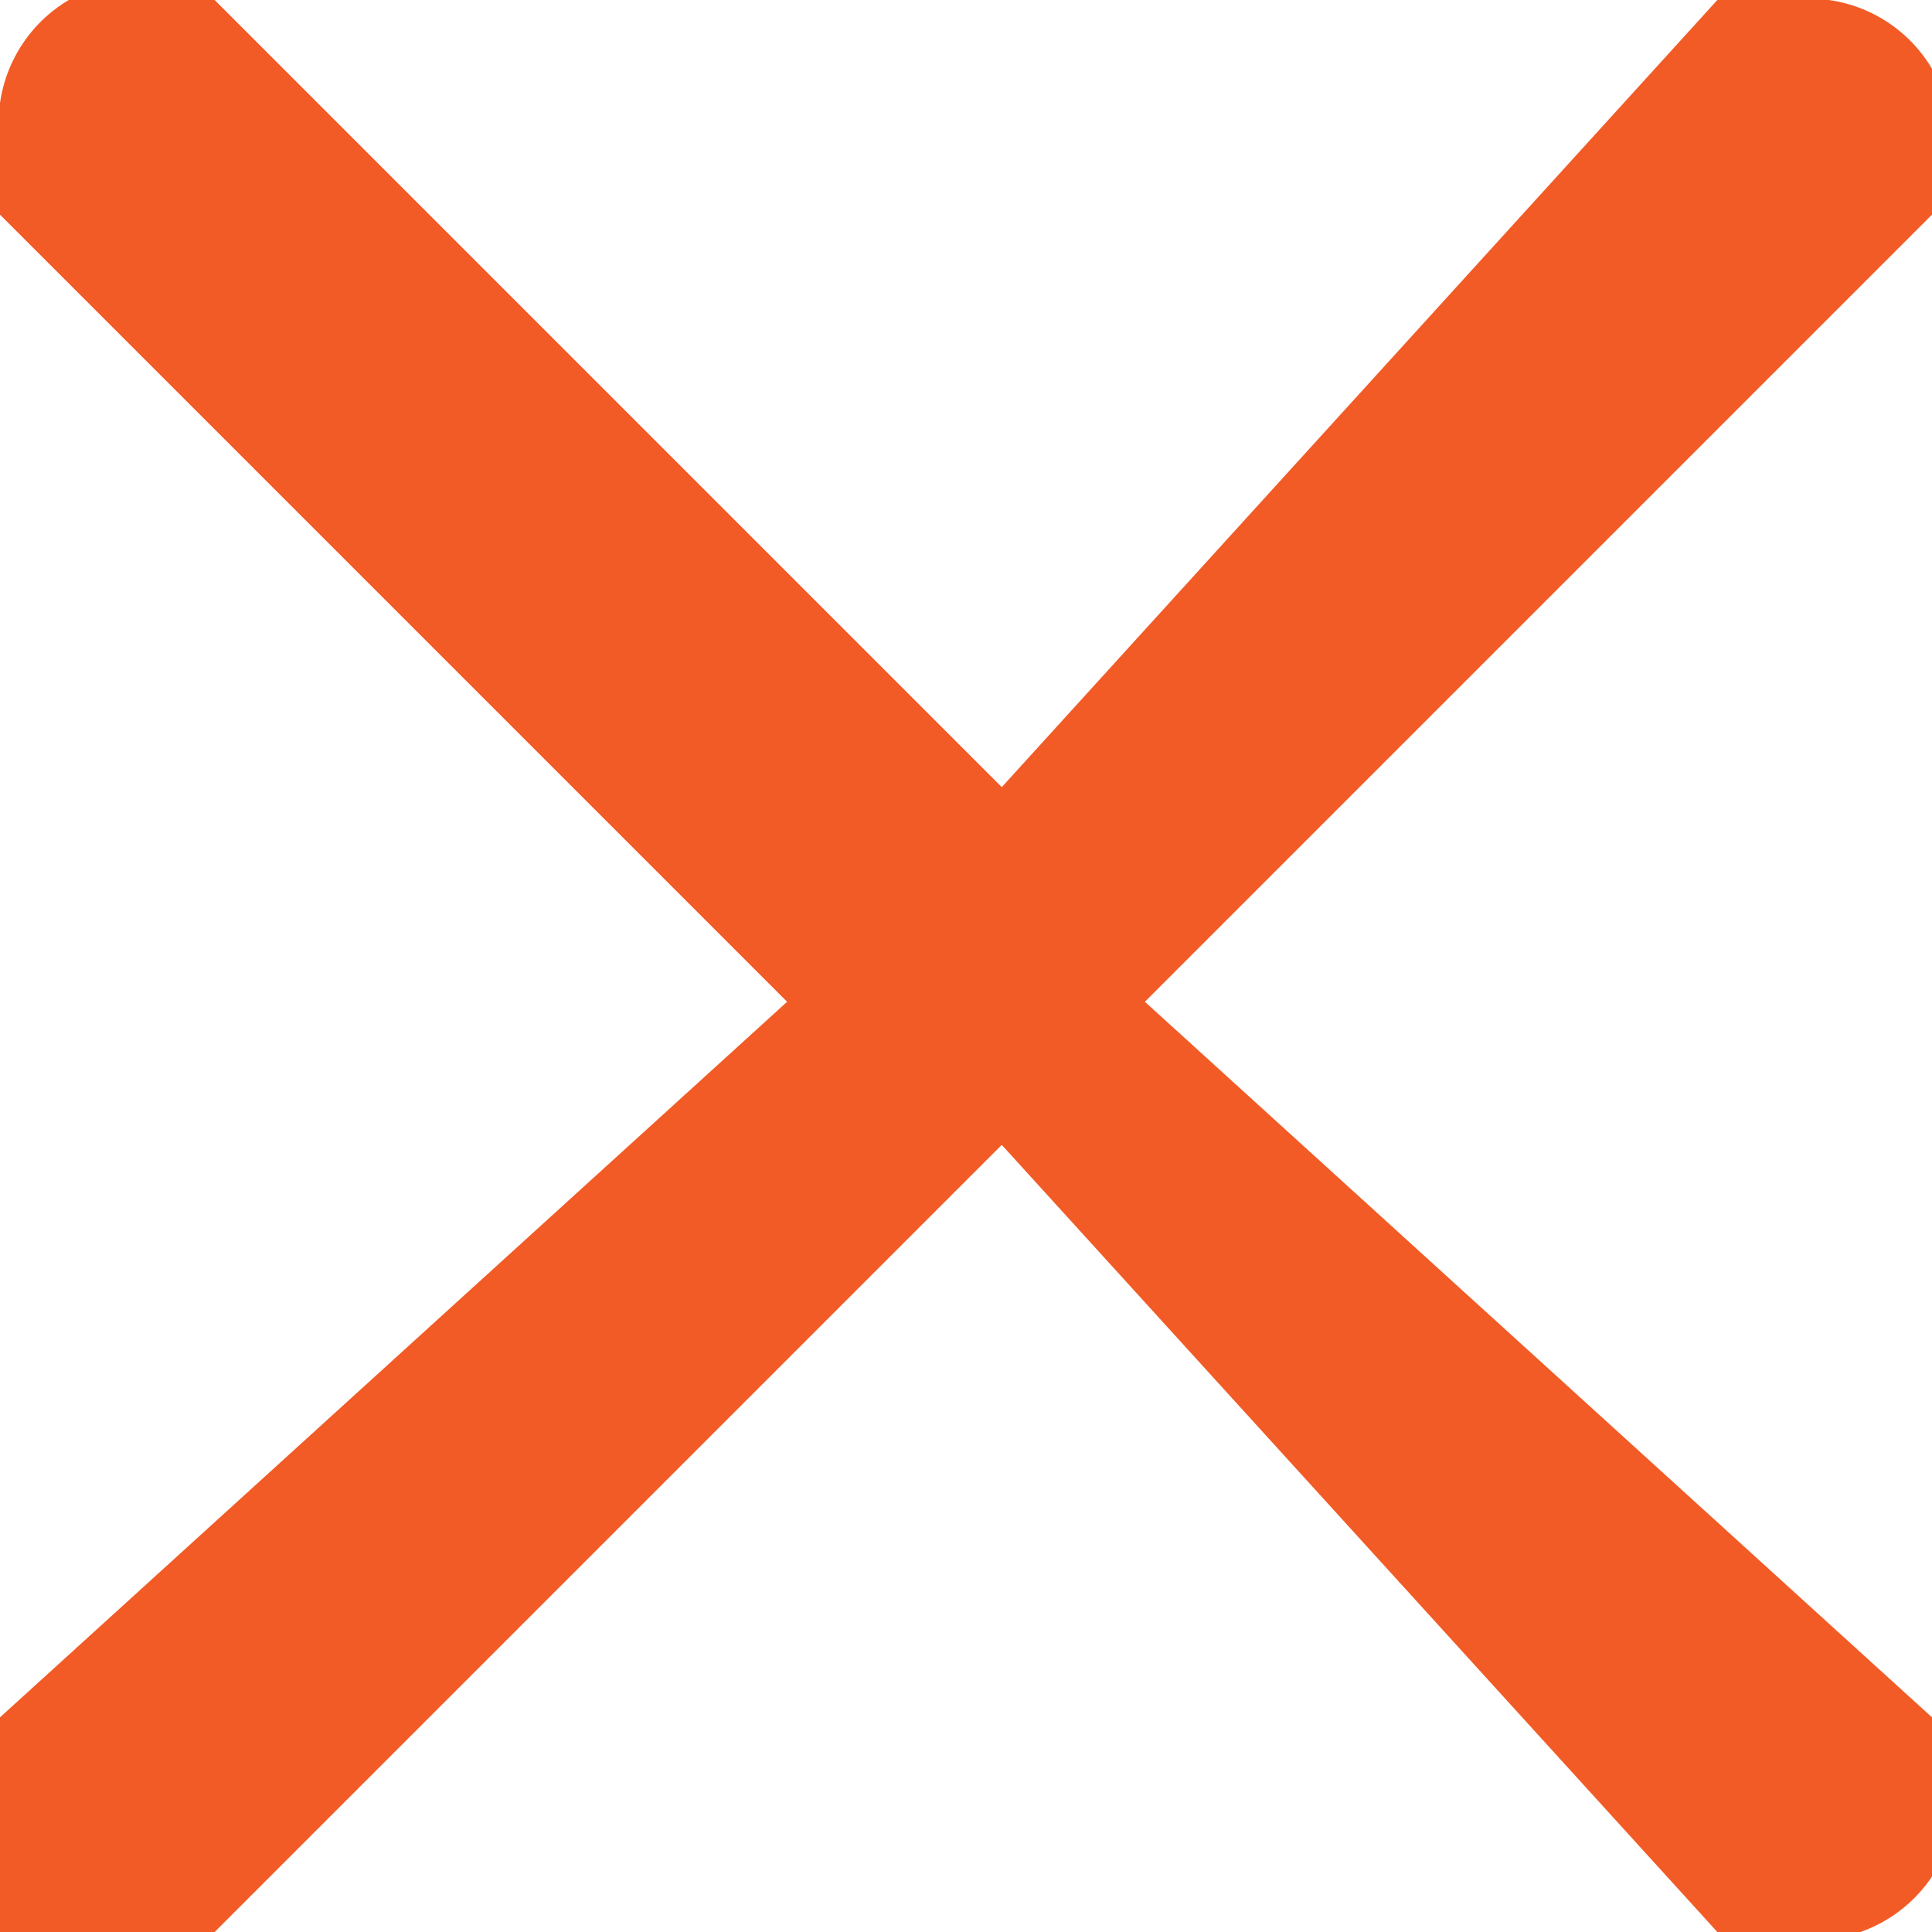
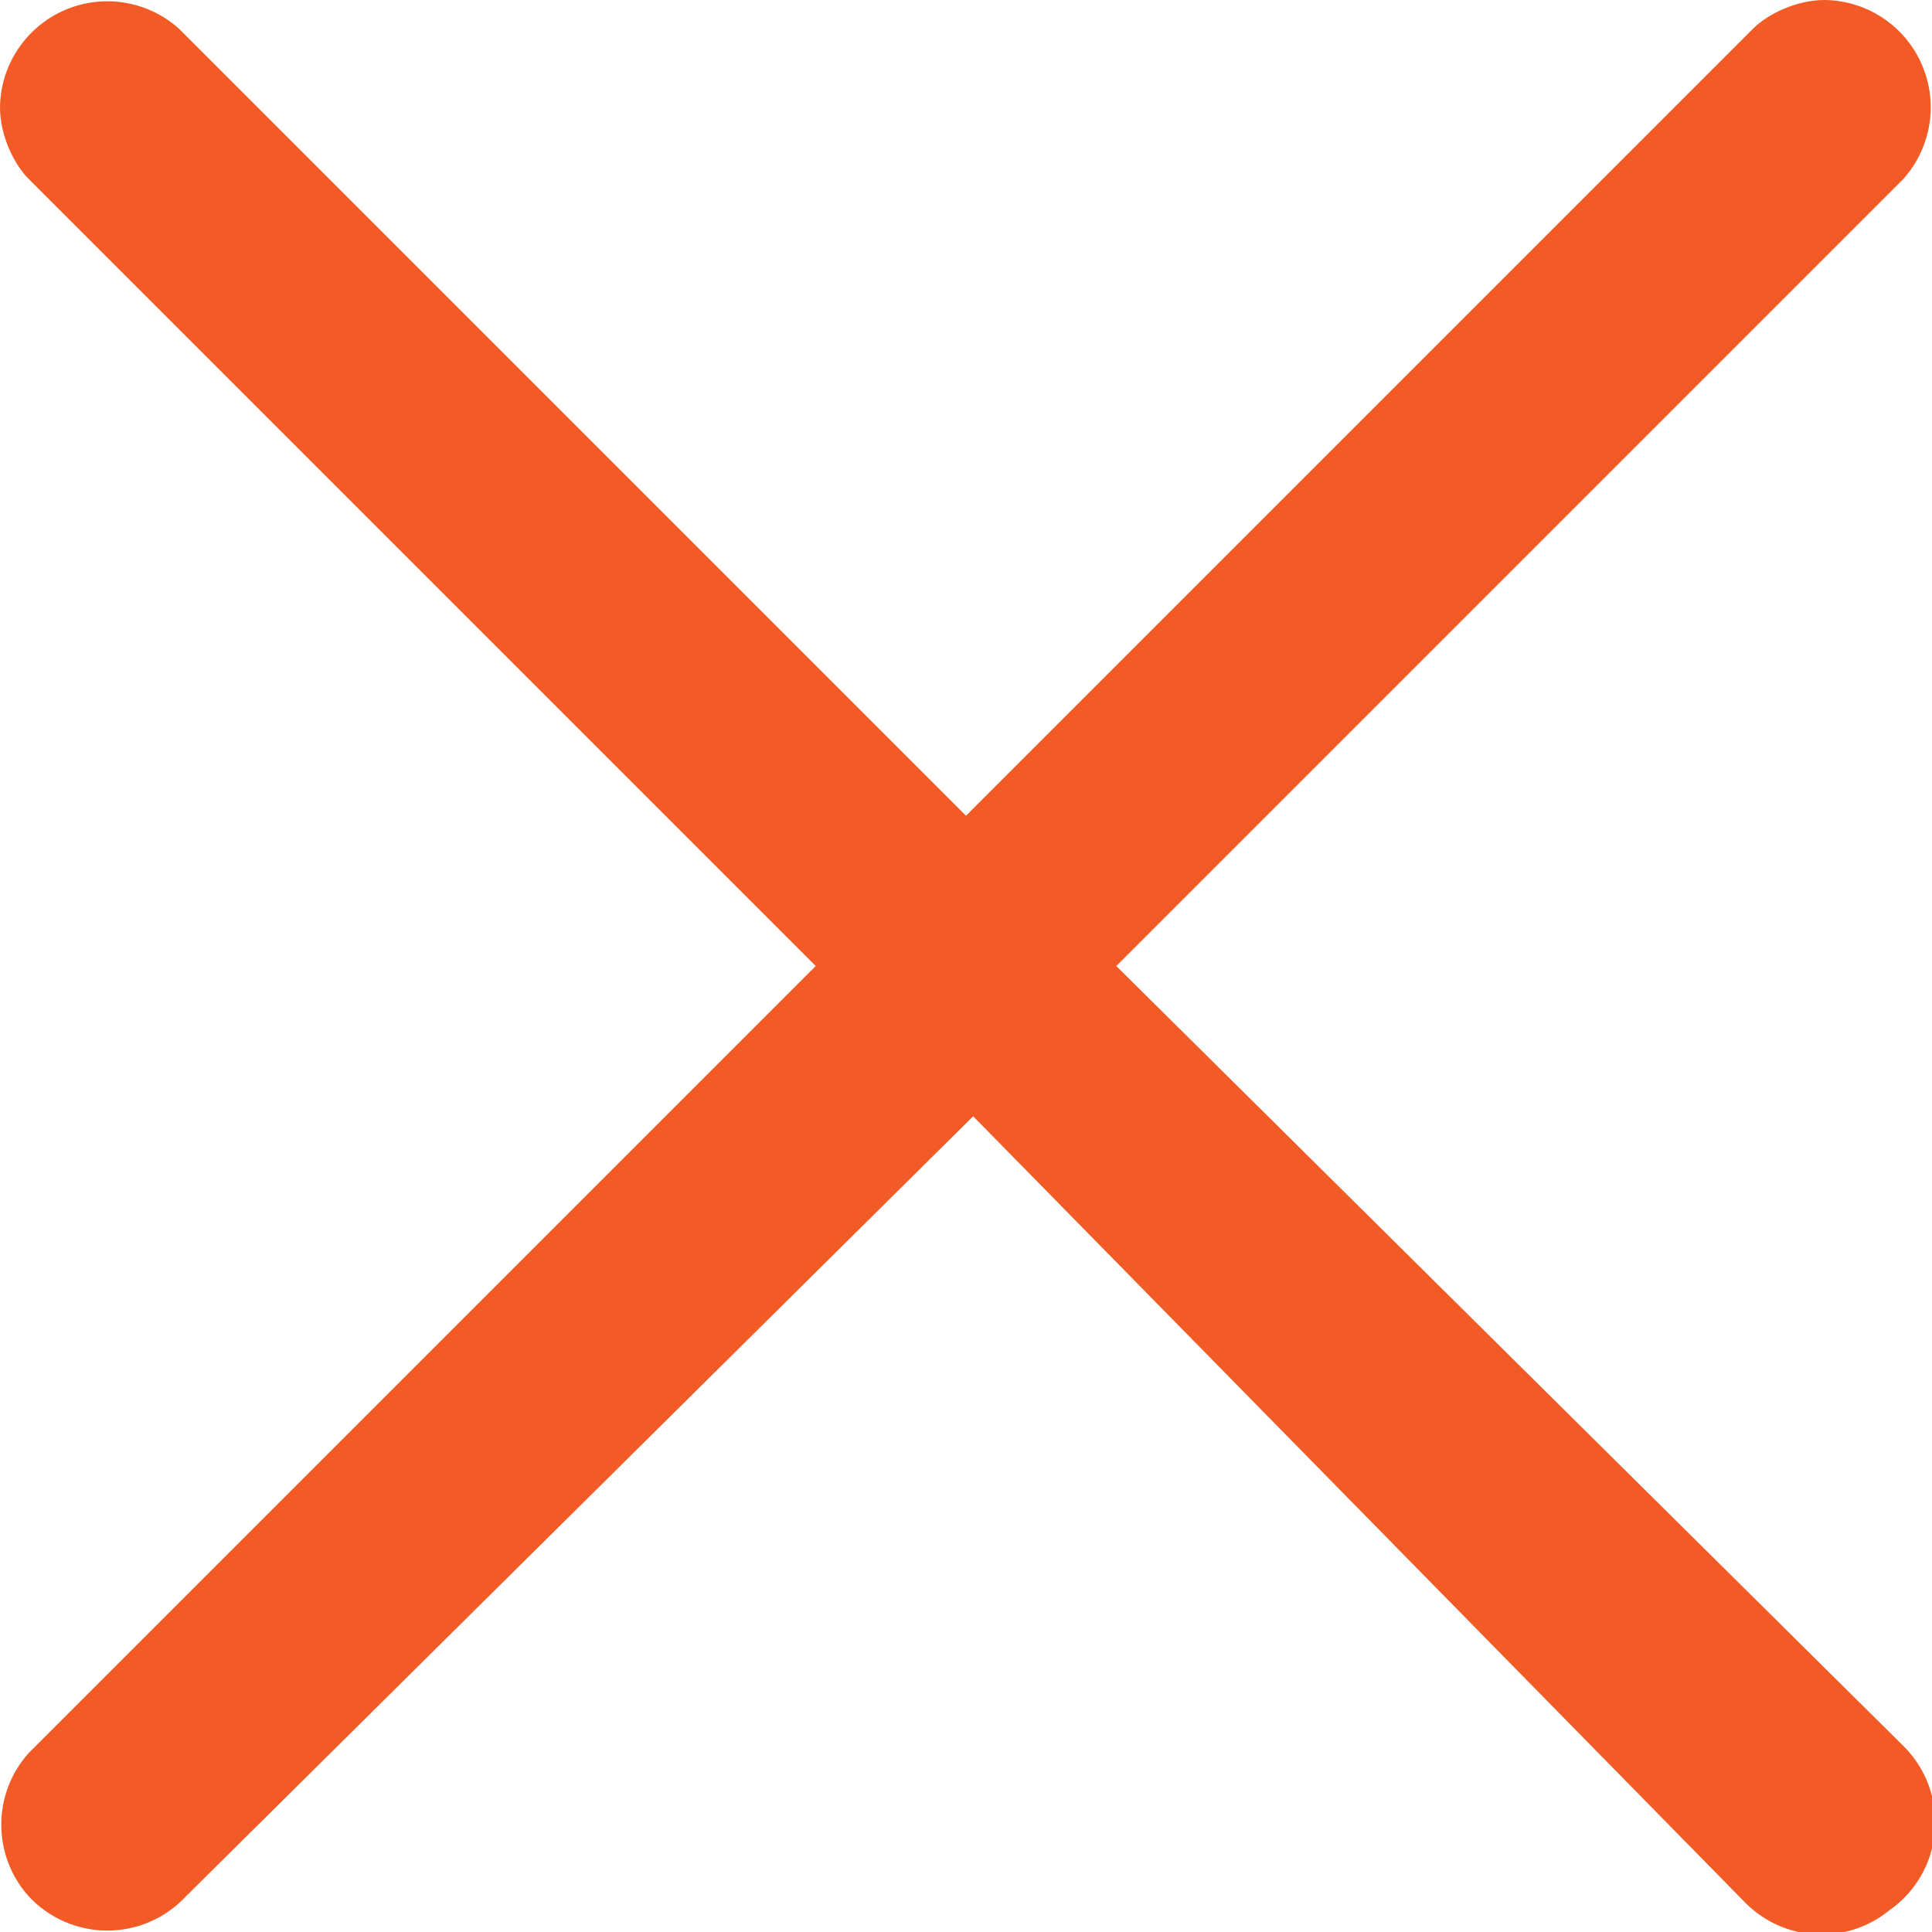
<svg xmlns="http://www.w3.org/2000/svg" width="27" height="27" fill="none">
-   <path d="M16 14L27 3a2 2 0 00-2-3h-1L14 11 3 0a2 2 0 00-3 2v1l11 11L0 24a2 2 0 000 3 2 2 0 003 0l11-11 10 11a2 2 0 002 0 2 2 0 001-3L16 14z" fill="#F25B26" />
+   <path d="M15.6 13.5l11-11A1.5 1.5 0 0025.5 0c-.4 0-.8.2-1 .4l-11 11-11-11A1.5 1.5 0 000 1.5c0 .4.2.8.4 1l11 11-11 11a1.5 1.5 0 000 2 1.5 1.5 0 002.2 0l11-10.9 10.8 11a1.5 1.5 0 002 .1 1.5 1.5 0 00.2-2.3l-11-10.9z" fill="#F25B26" />
</svg>
